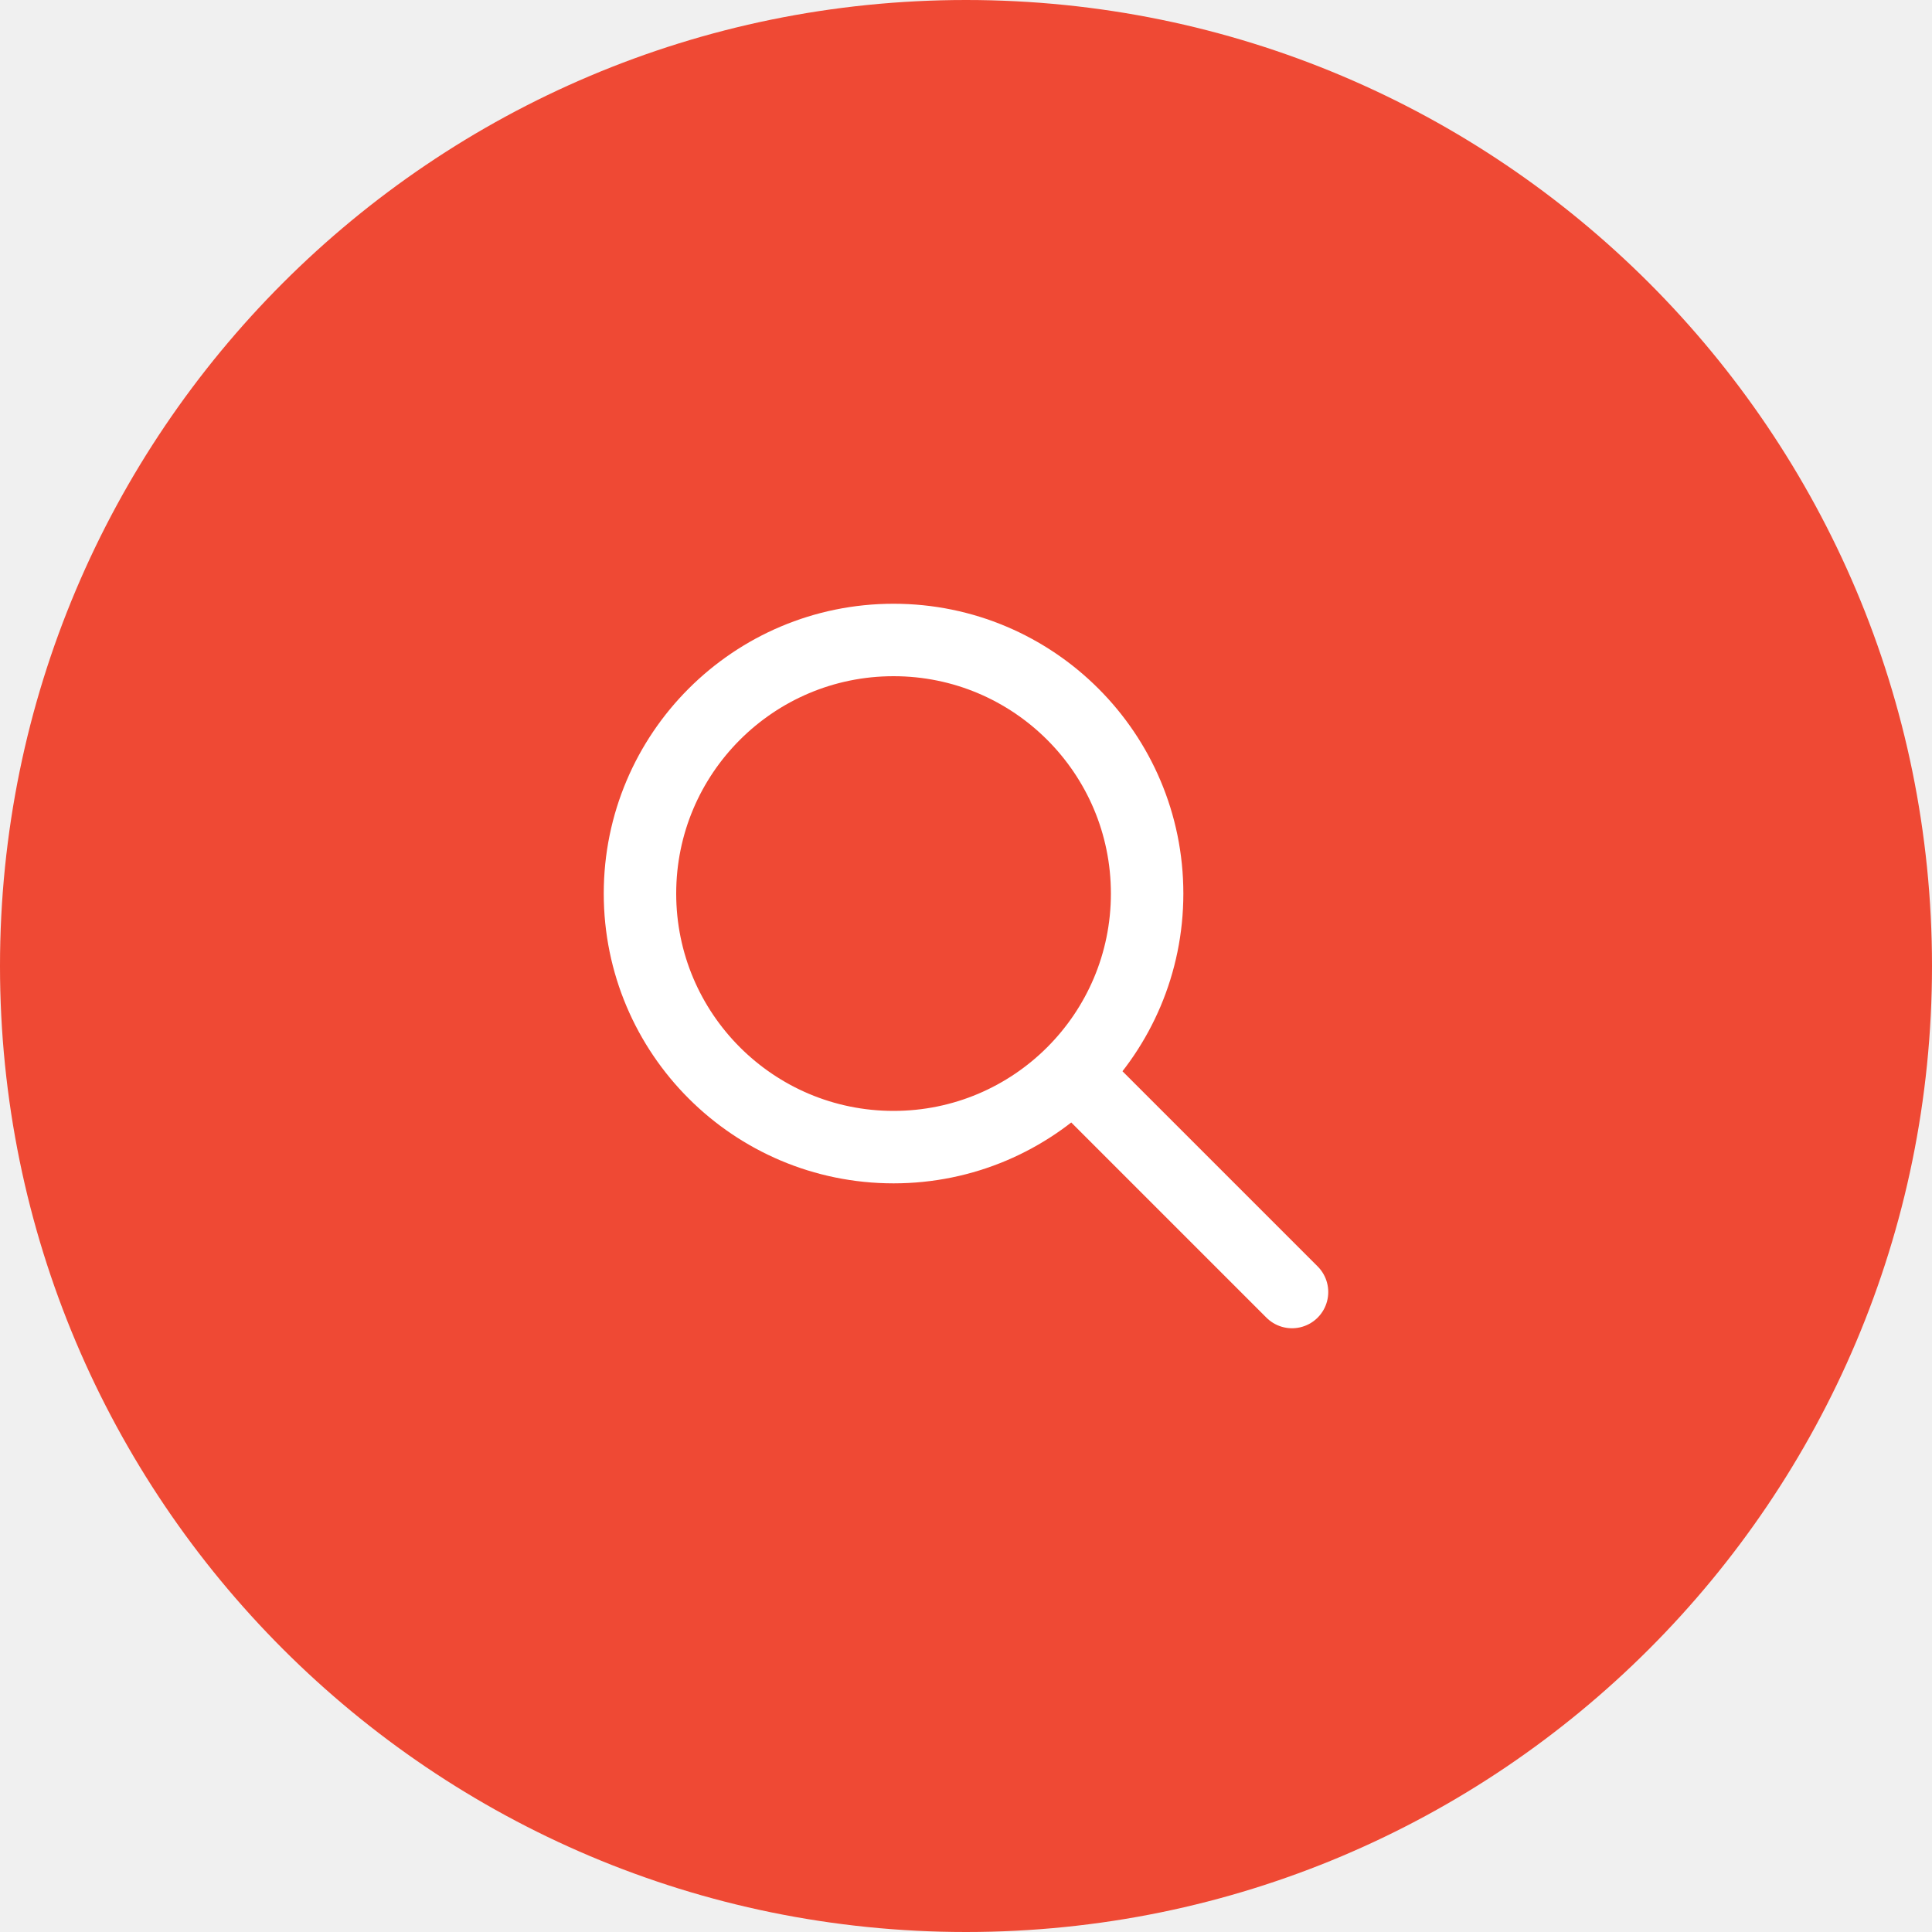
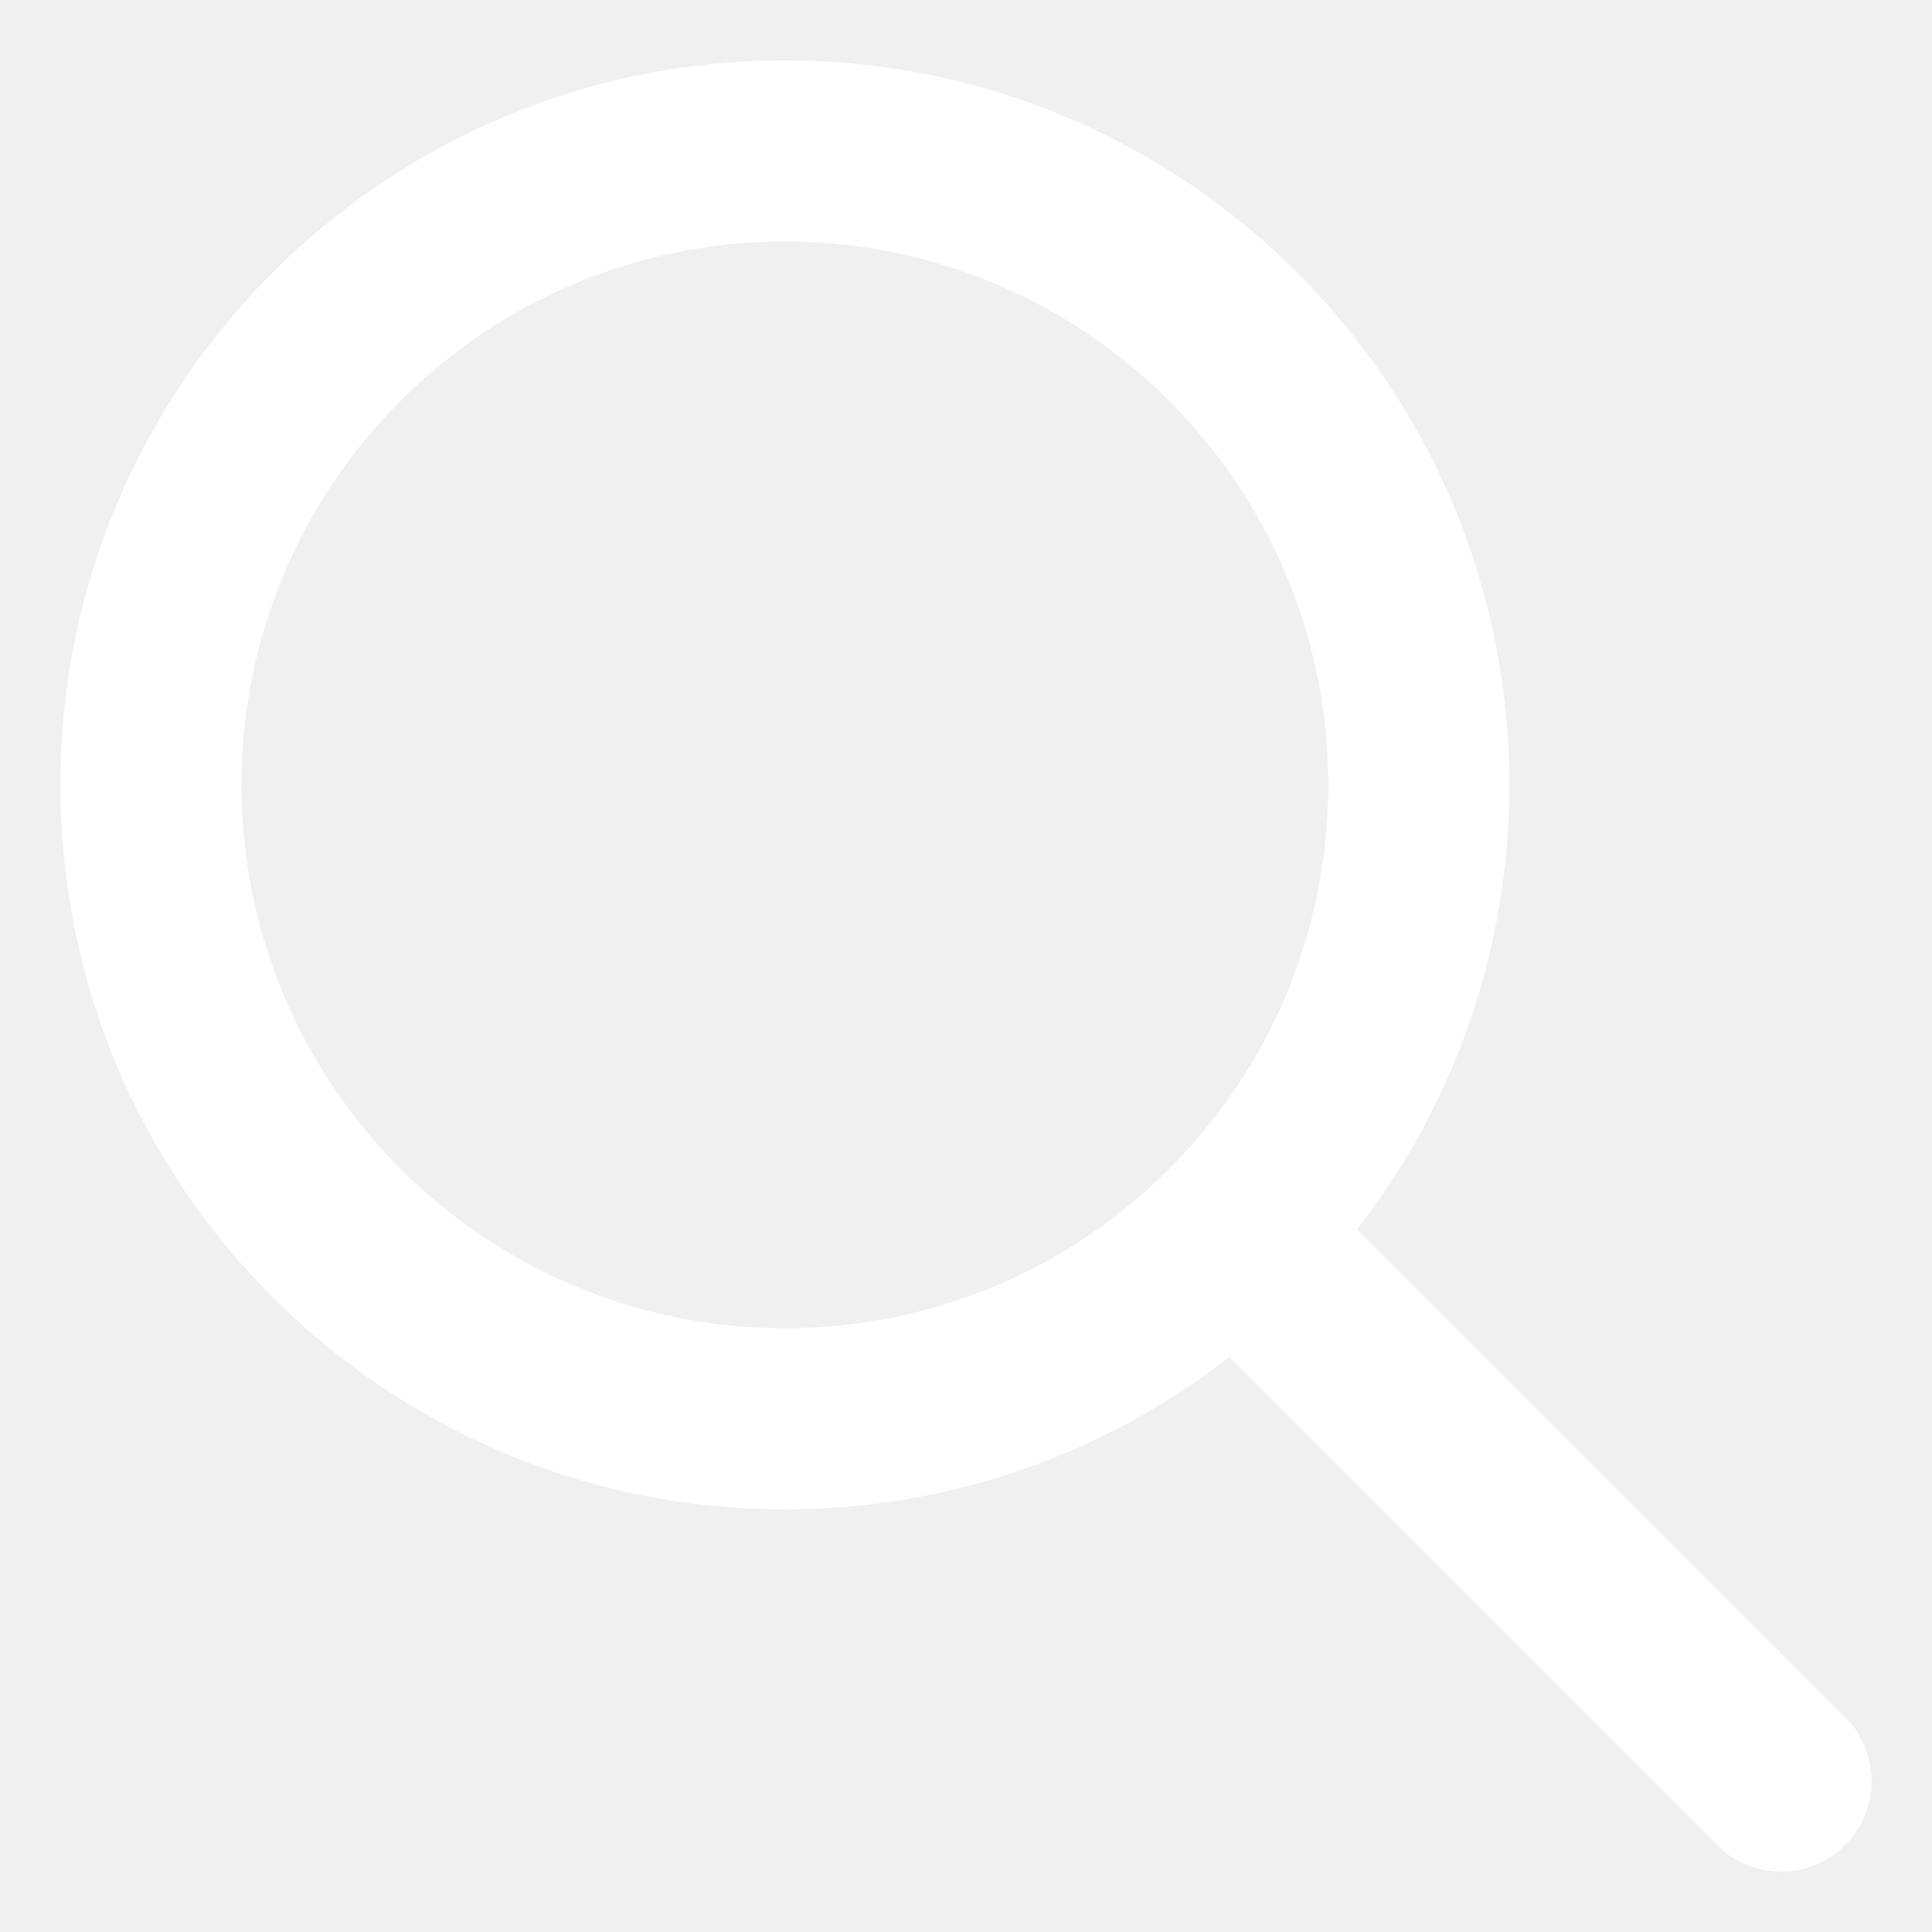
- <svg xmlns="http://www.w3.org/2000/svg" width="40" height="40" viewBox="0 0 40 40" fill="none">
-   <rect width="40" height="40" rx="20" fill="#EF4934" />
-   <path d="M22.25 22.25L26.75 26.75M18.5 23.75C15.601 23.75 13.25 21.399 13.25 18.5C13.25 15.601 15.601 13.25 18.5 13.25C21.399 13.25 23.75 15.601 23.75 18.5C23.75 21.399 21.399 23.75 18.5 23.75Z" stroke="white" stroke-width="1.5" stroke-linecap="round" stroke-linejoin="round" />
+ <svg xmlns="http://www.w3.org/2000/svg" width="16" height="16" viewBox="0 0 16 16" fill="none">
+   <path d="M10.25 10.25L14.75 14.75M6.5 11.75C3.601 11.75 1.25 9.399 1.25 6.5C1.25 3.601 3.601 1.25 6.5 1.25C9.399 1.25 11.75 3.601 11.75 6.5C11.75 9.399 9.399 11.75 6.5 11.75Z" stroke="white" stroke-width="1.5" stroke-linecap="round" stroke-linejoin="round" />
</svg>
